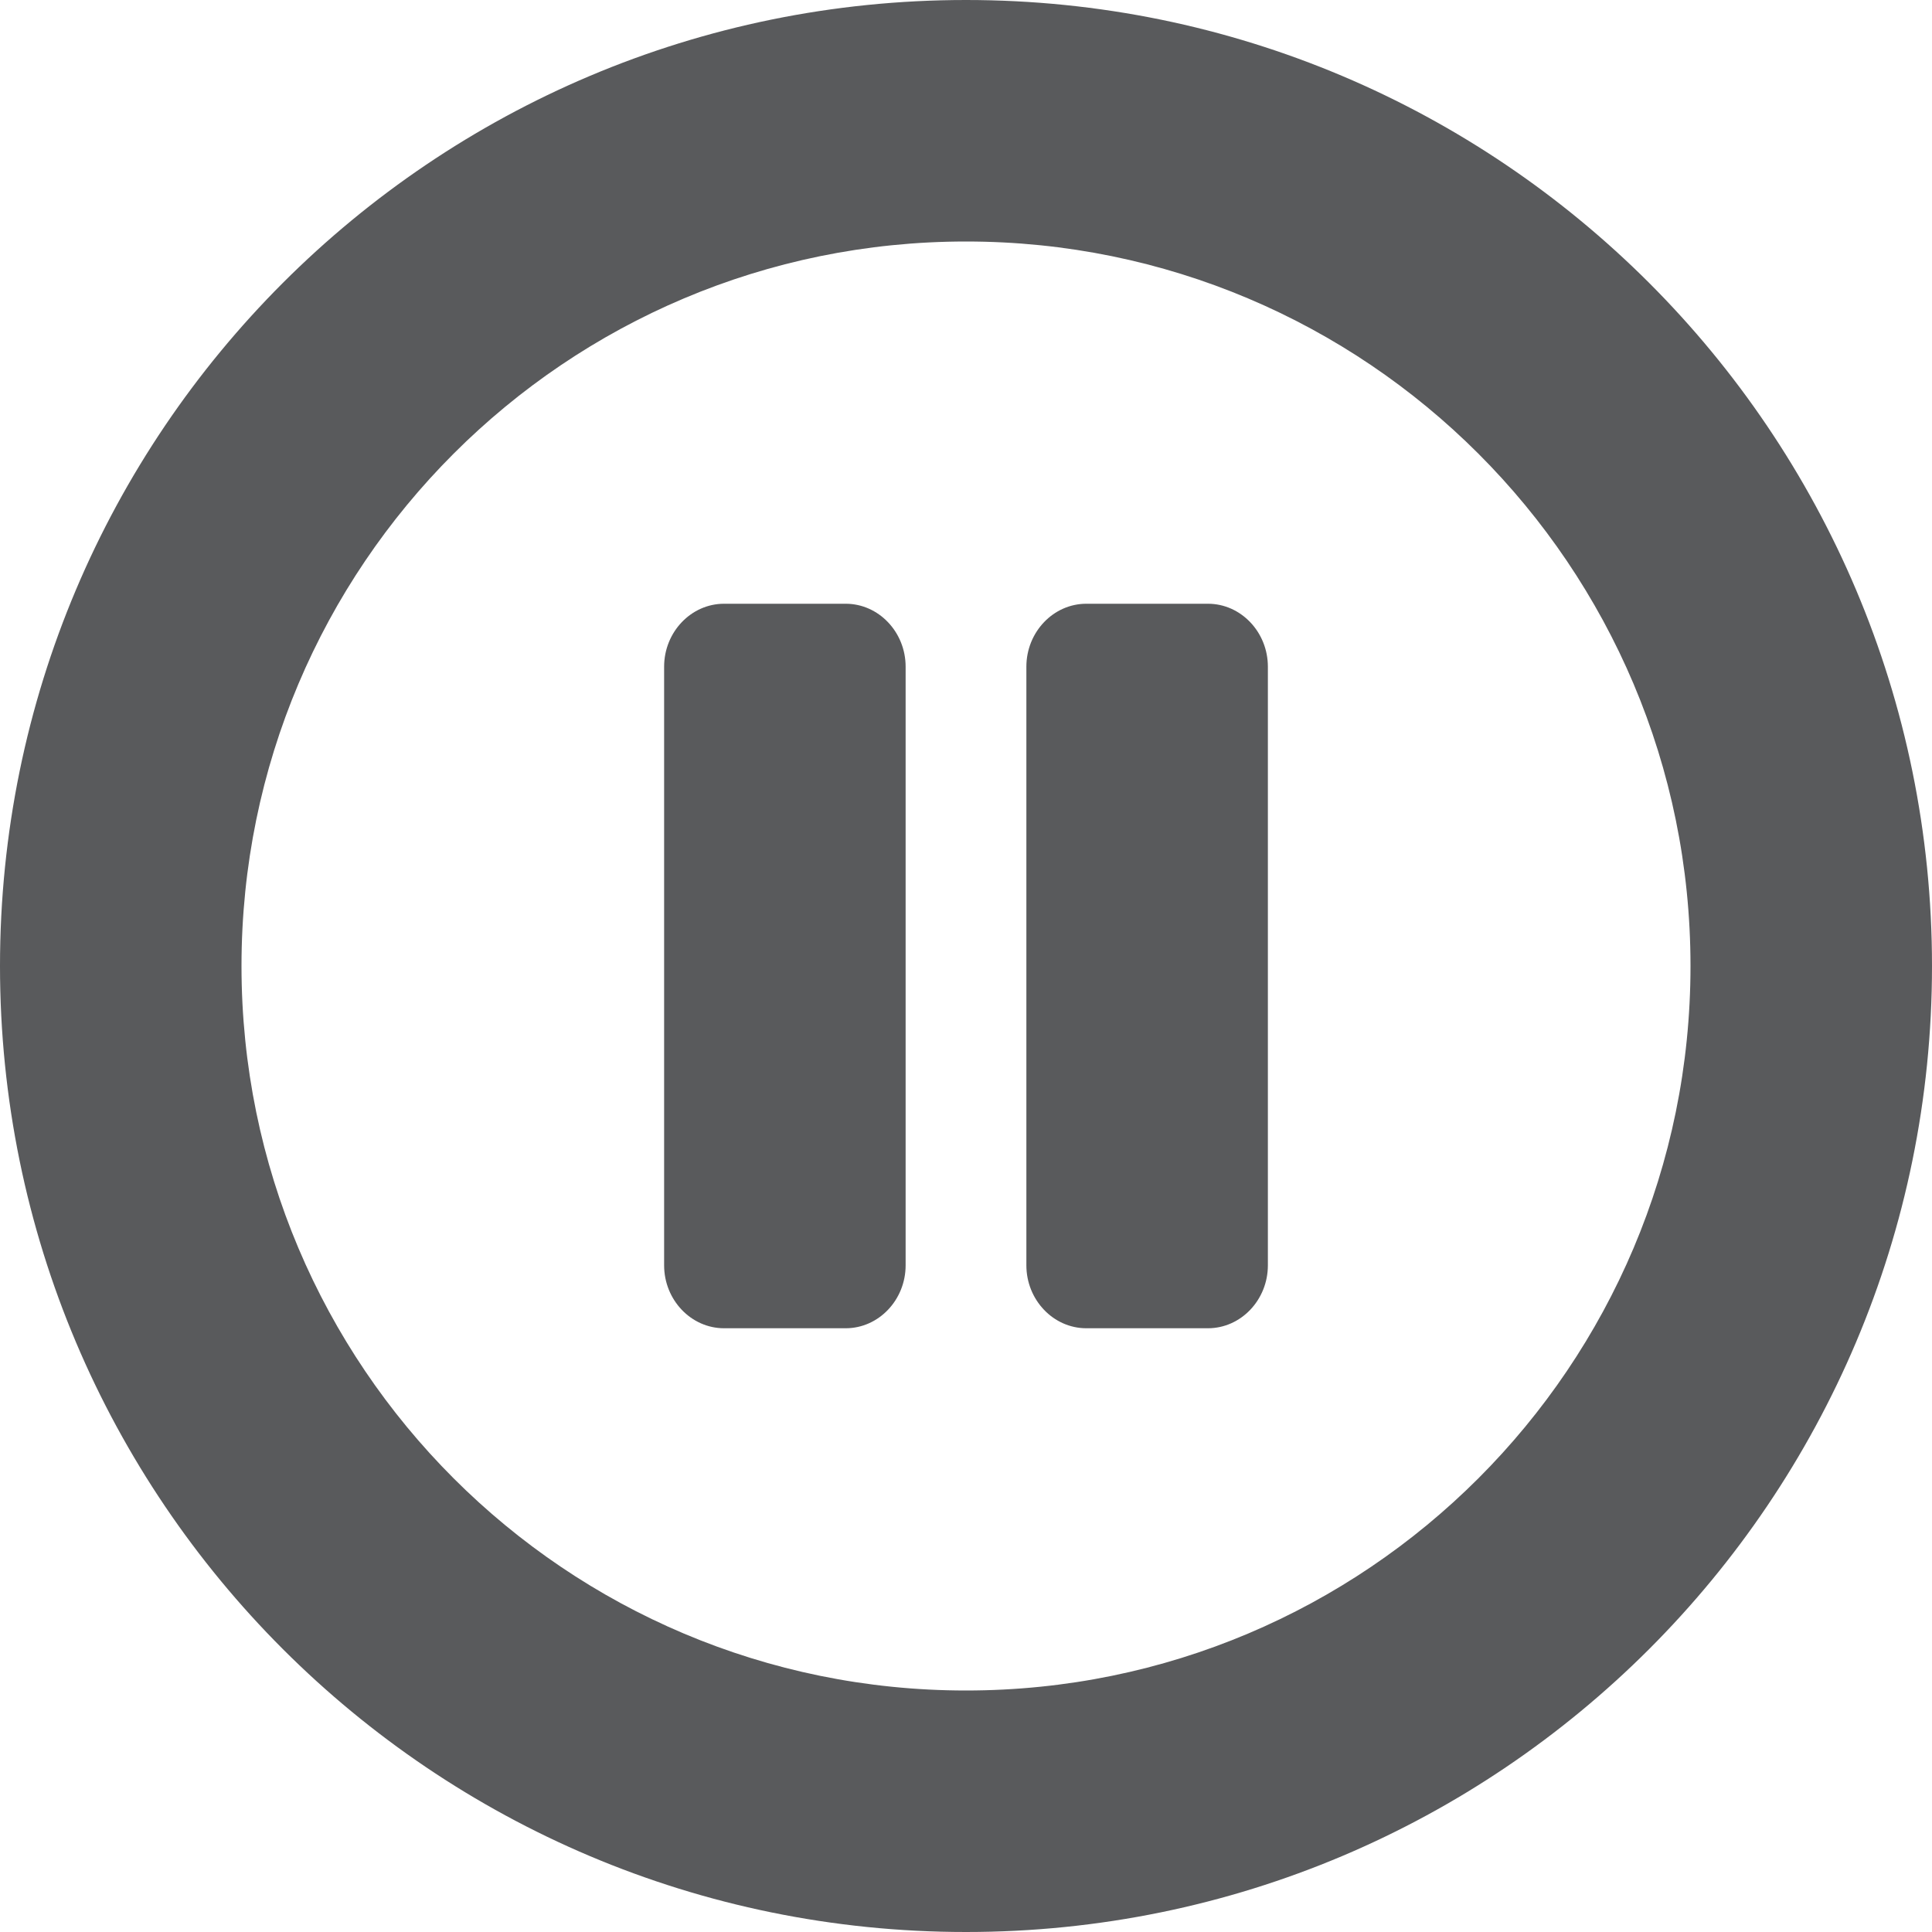
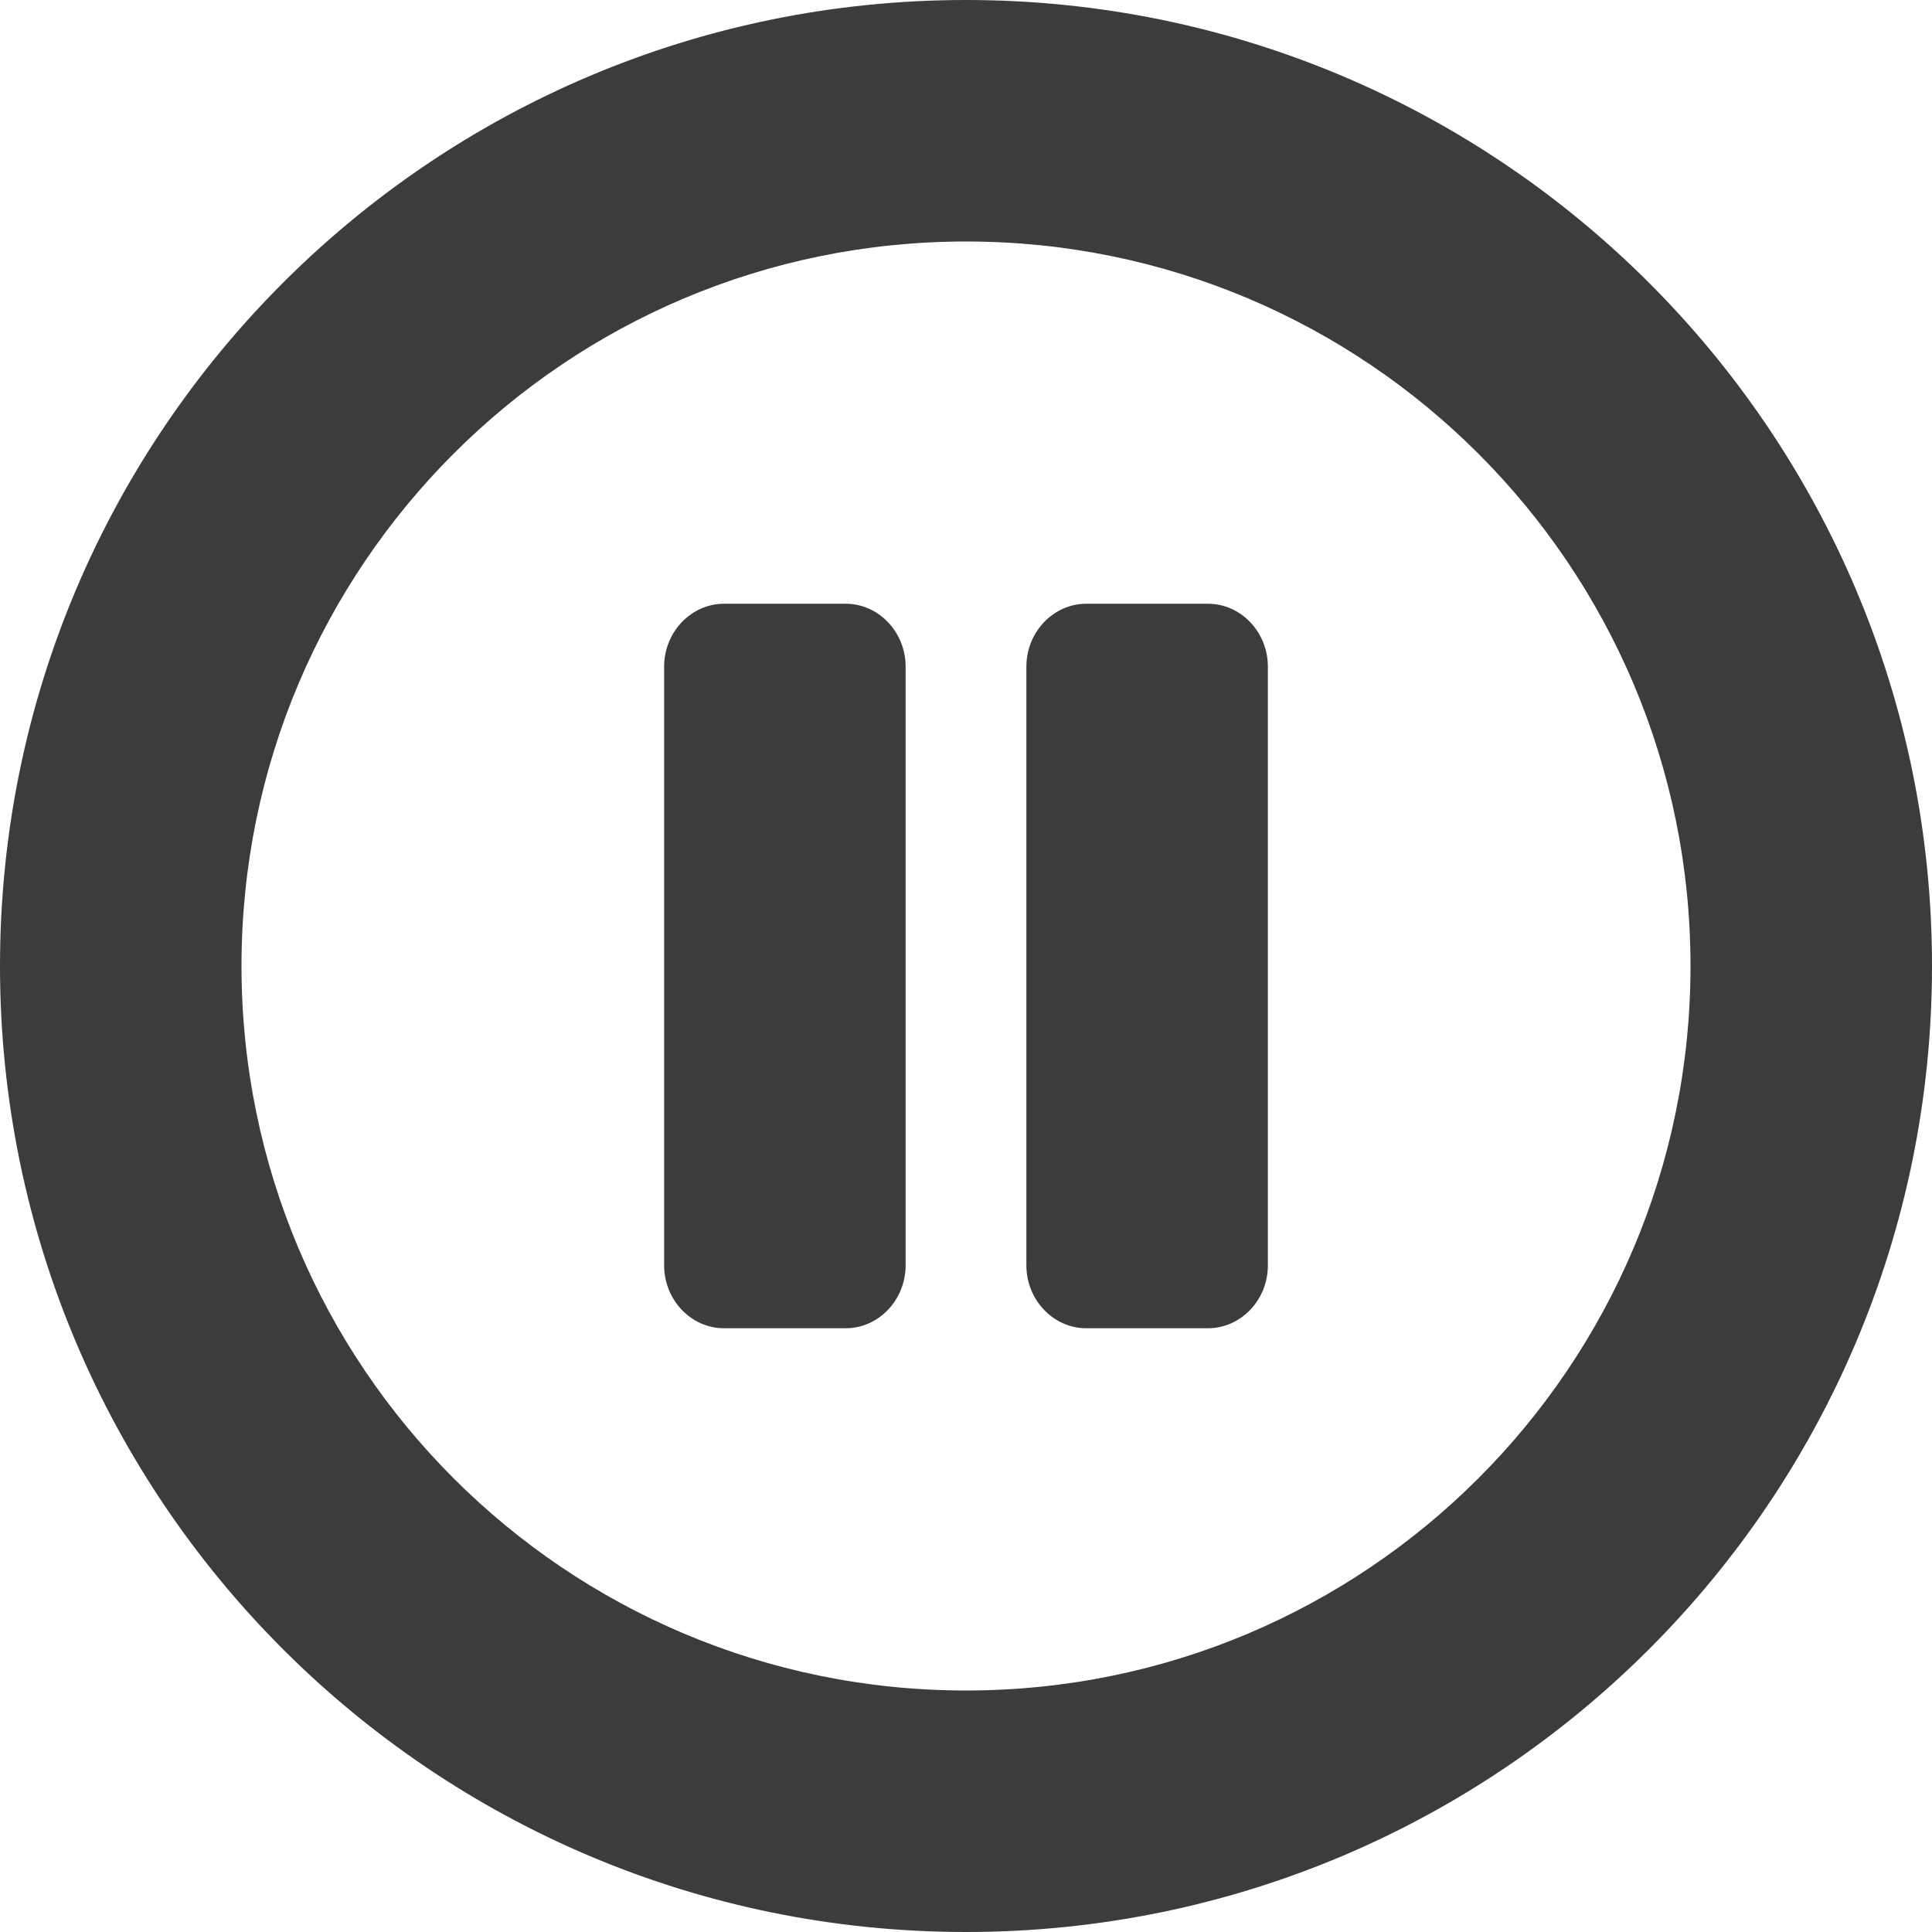
<svg xmlns="http://www.w3.org/2000/svg" width="32" height="32" viewBox="0 0 32 32">
-   <path fill="#595A5C" d="M16,0 C7.161,0 0,7.161 0,16 C0,24.839 7.161,32 16,32 C24.839,32 32,24.839 32,16 C32,7.161 24.839,0 16,0 Z M16,28 C9.37,28 4,22.63 4,16 C4,9.37 9.37,4 16,4 C22.63,4 28,9.37 28,16 C28,22.63 22.63,28 16,28 Z M21,11.042 L21,20.958 C21,21.531 20.553,22 20.008,22 L17.992,22 C17.447,22 17,21.531 17,20.958 L17,11.042 C17,10.469 17.447,10 17.992,10 L20.008,10 C20.553,10 21,10.469 21,11.042 Z M15,11.042 L15,20.958 C15,21.531 14.553,22 14.008,22 L11.992,22 C11.447,22 11,21.531 11,20.958 L11,11.042 C11,10.469 11.447,10 11.992,10 L14.008,10 C14.553,10 15,10.469 15,11.042 Z" />
+   <path fill="rgba(12, 12, 13, 0.8)" d="M16,0 C7.161,0 0,7.161 0,16 C0,24.839 7.161,32 16,32 C24.839,32 32,24.839 32,16 C32,7.161 24.839,0 16,0 Z M16,28 C9.37,28 4,22.63 4,16 C4,9.37 9.37,4 16,4 C22.63,4 28,9.37 28,16 C28,22.63 22.63,28 16,28 Z M21,11.042 L21,20.958 C21,21.531 20.553,22 20.008,22 L17.992,22 C17.447,22 17,21.531 17,20.958 L17,11.042 C17,10.469 17.447,10 17.992,10 L20.008,10 C20.553,10 21,10.469 21,11.042 Z M15,11.042 L15,20.958 C15,21.531 14.553,22 14.008,22 L11.992,22 C11.447,22 11,21.531 11,20.958 L11,11.042 C11,10.469 11.447,10 11.992,10 L14.008,10 C14.553,10 15,10.469 15,11.042 Z" />
</svg>
